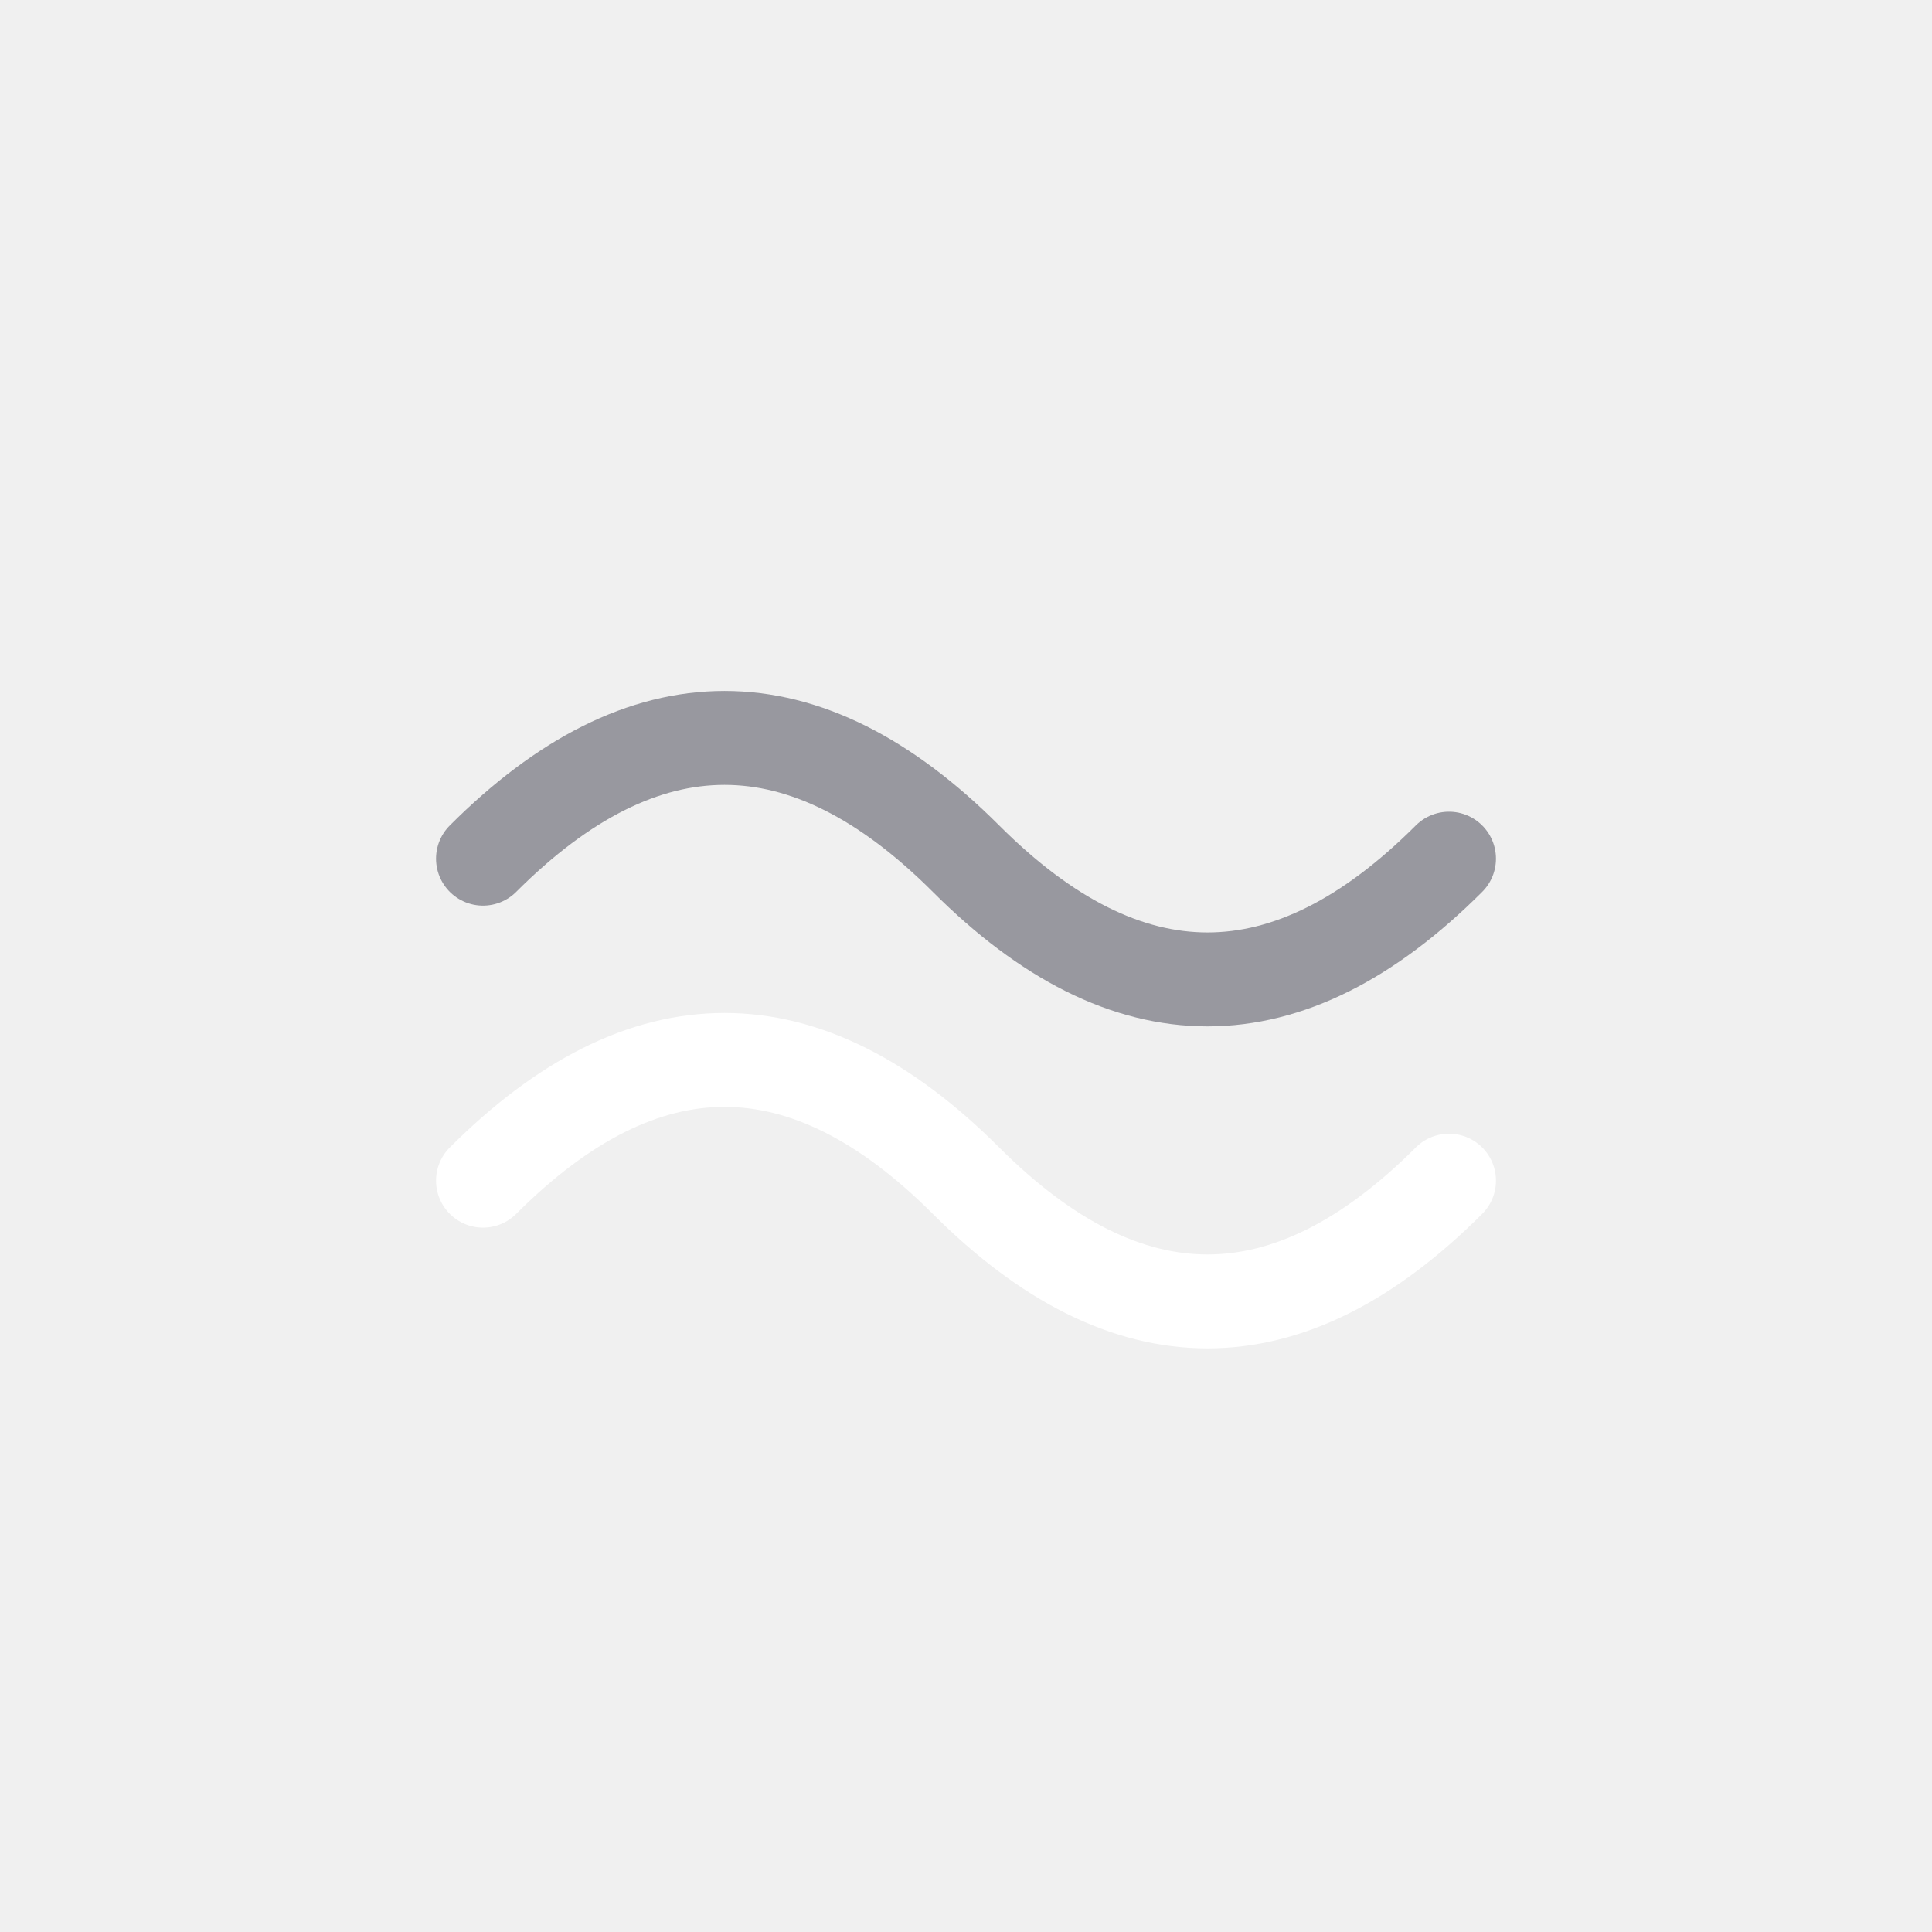
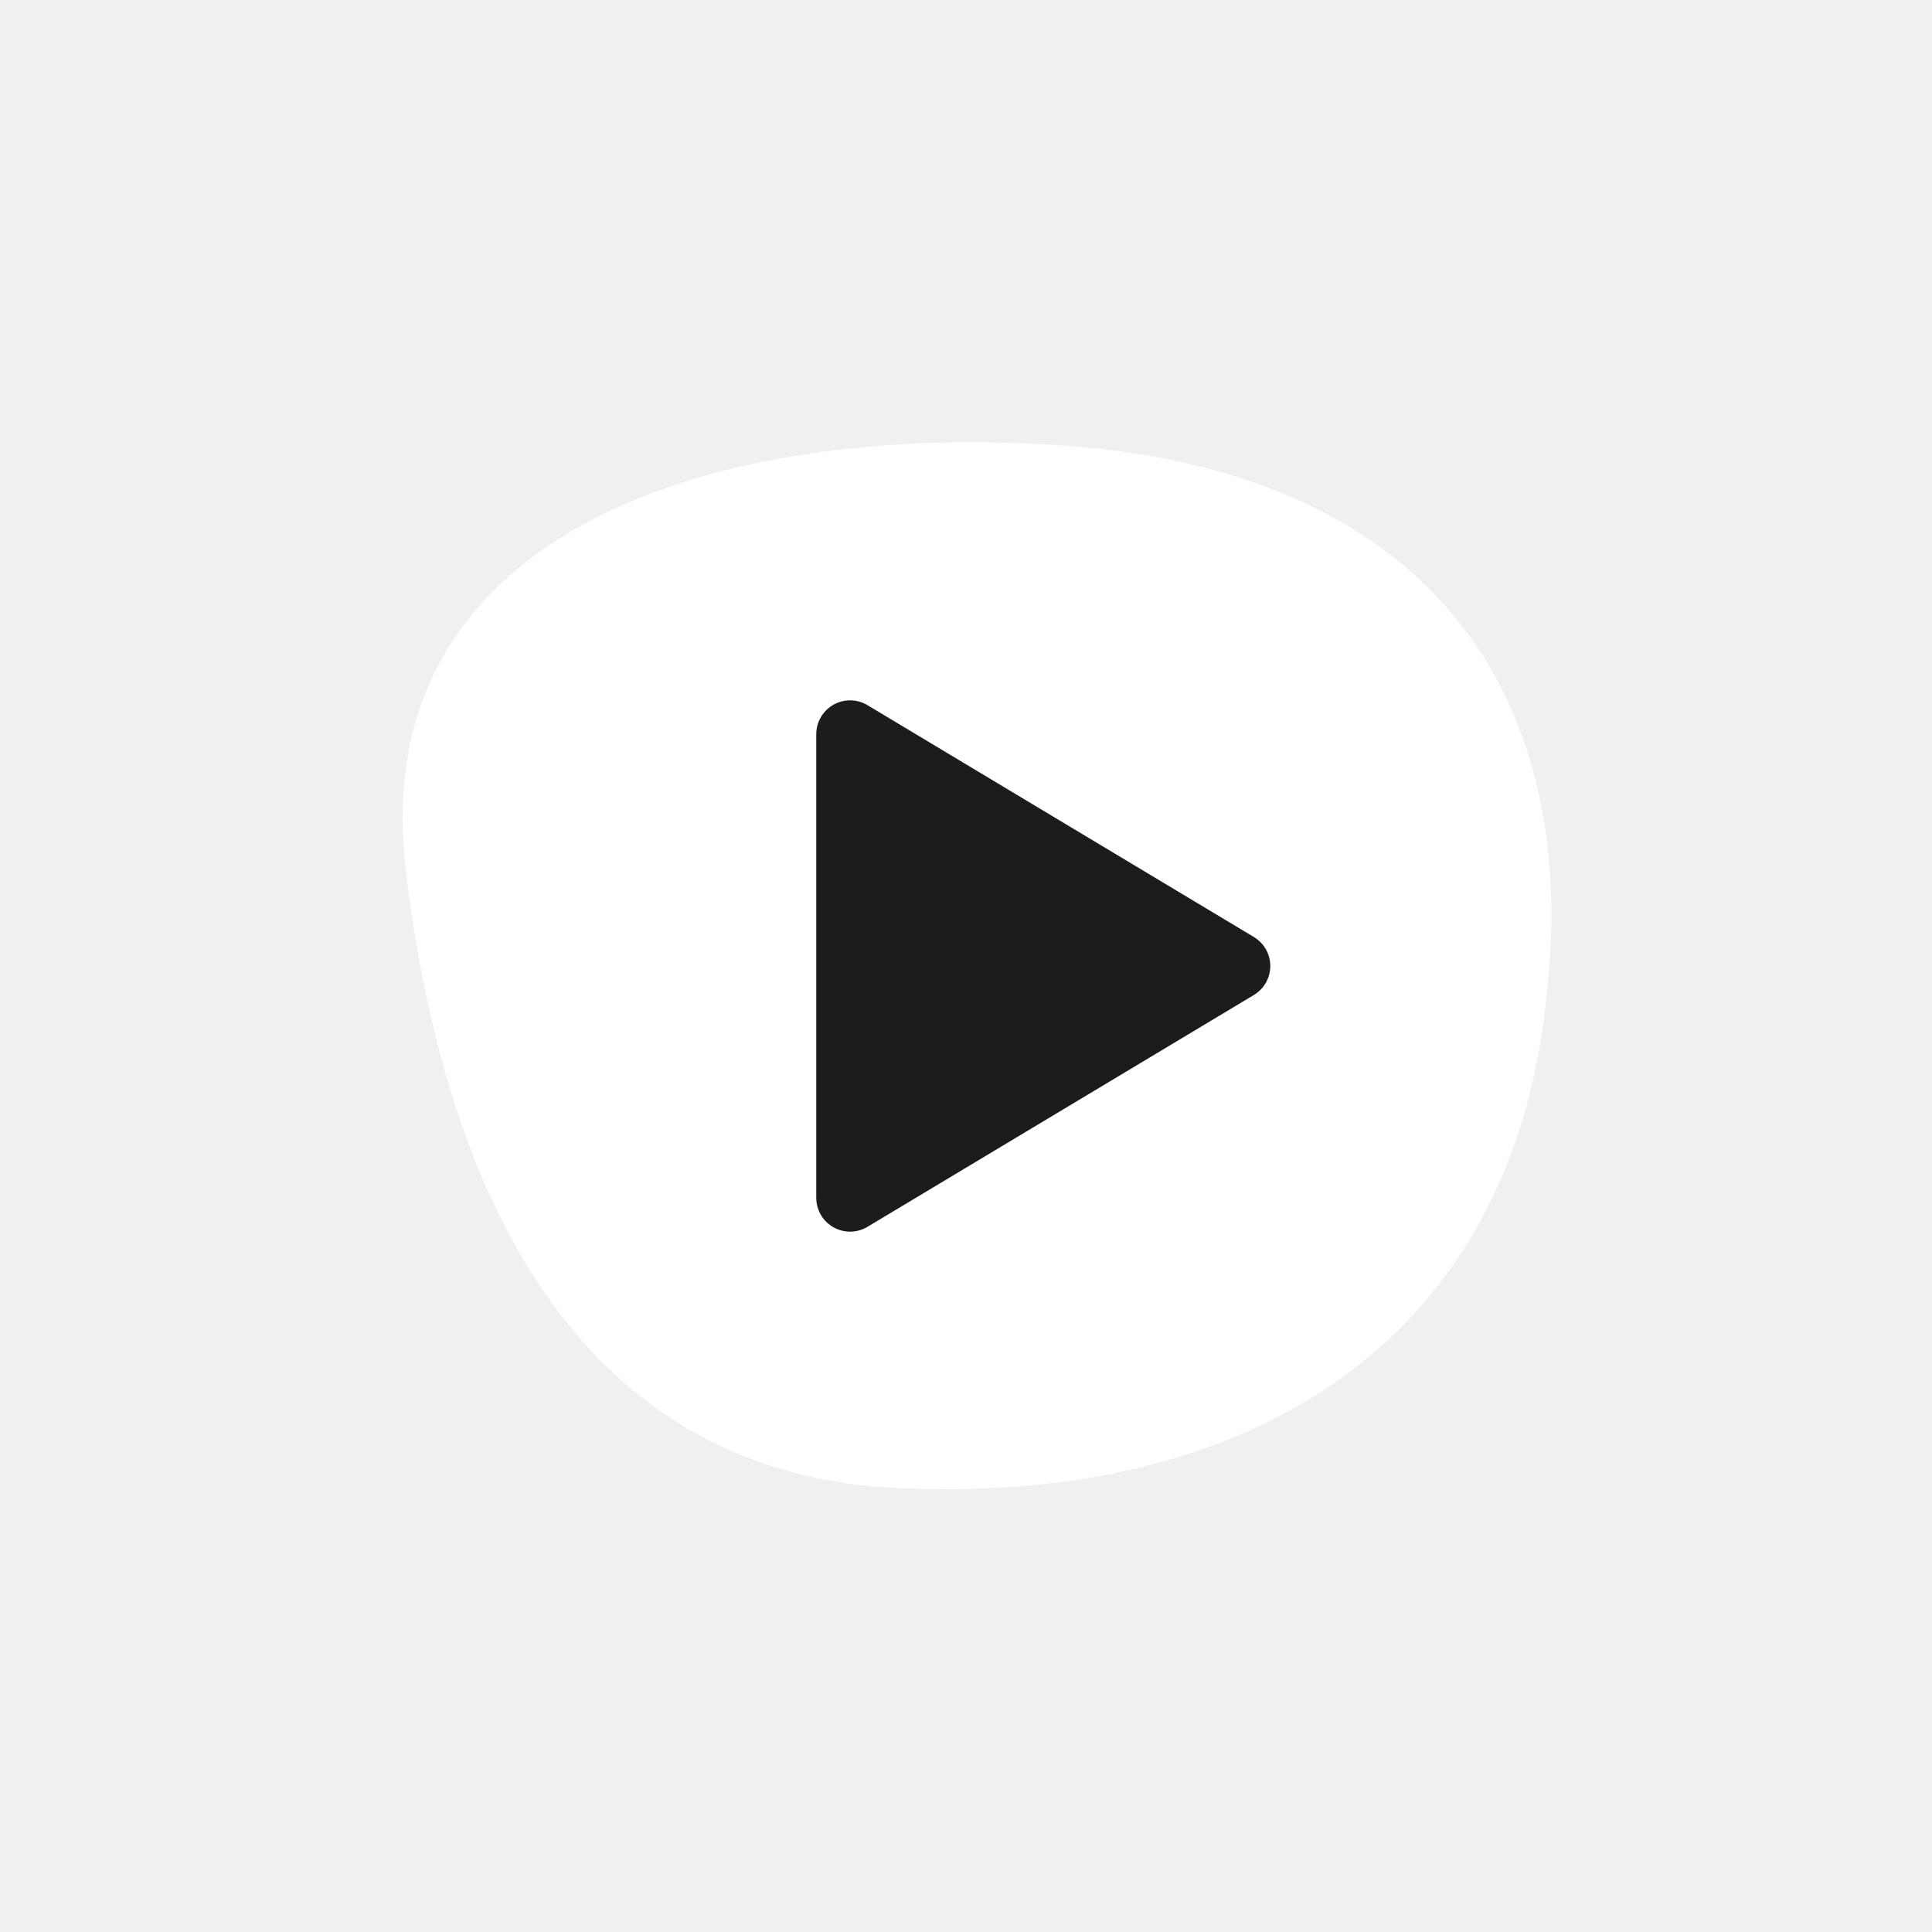
- <svg xmlns="http://www.w3.org/2000/svg" width="72" height="72" viewBox="0 0 72 72" fill="none">
-   <path d="M18 32c6-6 12-6 18 0s12 6 18 0" stroke="#98989F" stroke-width="3.5" stroke-linecap="round" />
-   <path d="M18 44c6-6 12-6 18 0s12 6 18 0" stroke="#FFFFFF" stroke-width="3.5" stroke-linecap="round" />
+ <svg xmlns="http://www.w3.org/2000/svg" width="72" height="72" viewBox="0 0 100 100" fill="none">
+   <path d="M21 45C19 28 36 22 54 23C74 24 82 36 80 52C78 70 64 78 46 77C30 76 23 62 21 45Z" fill="#FFFFFF" />
+   <path d="M44 38V62L64 50Z" fill="#1C1C1E" stroke="#1C1C1E" stroke-width="3.5" stroke-linejoin="round" />
</svg>
